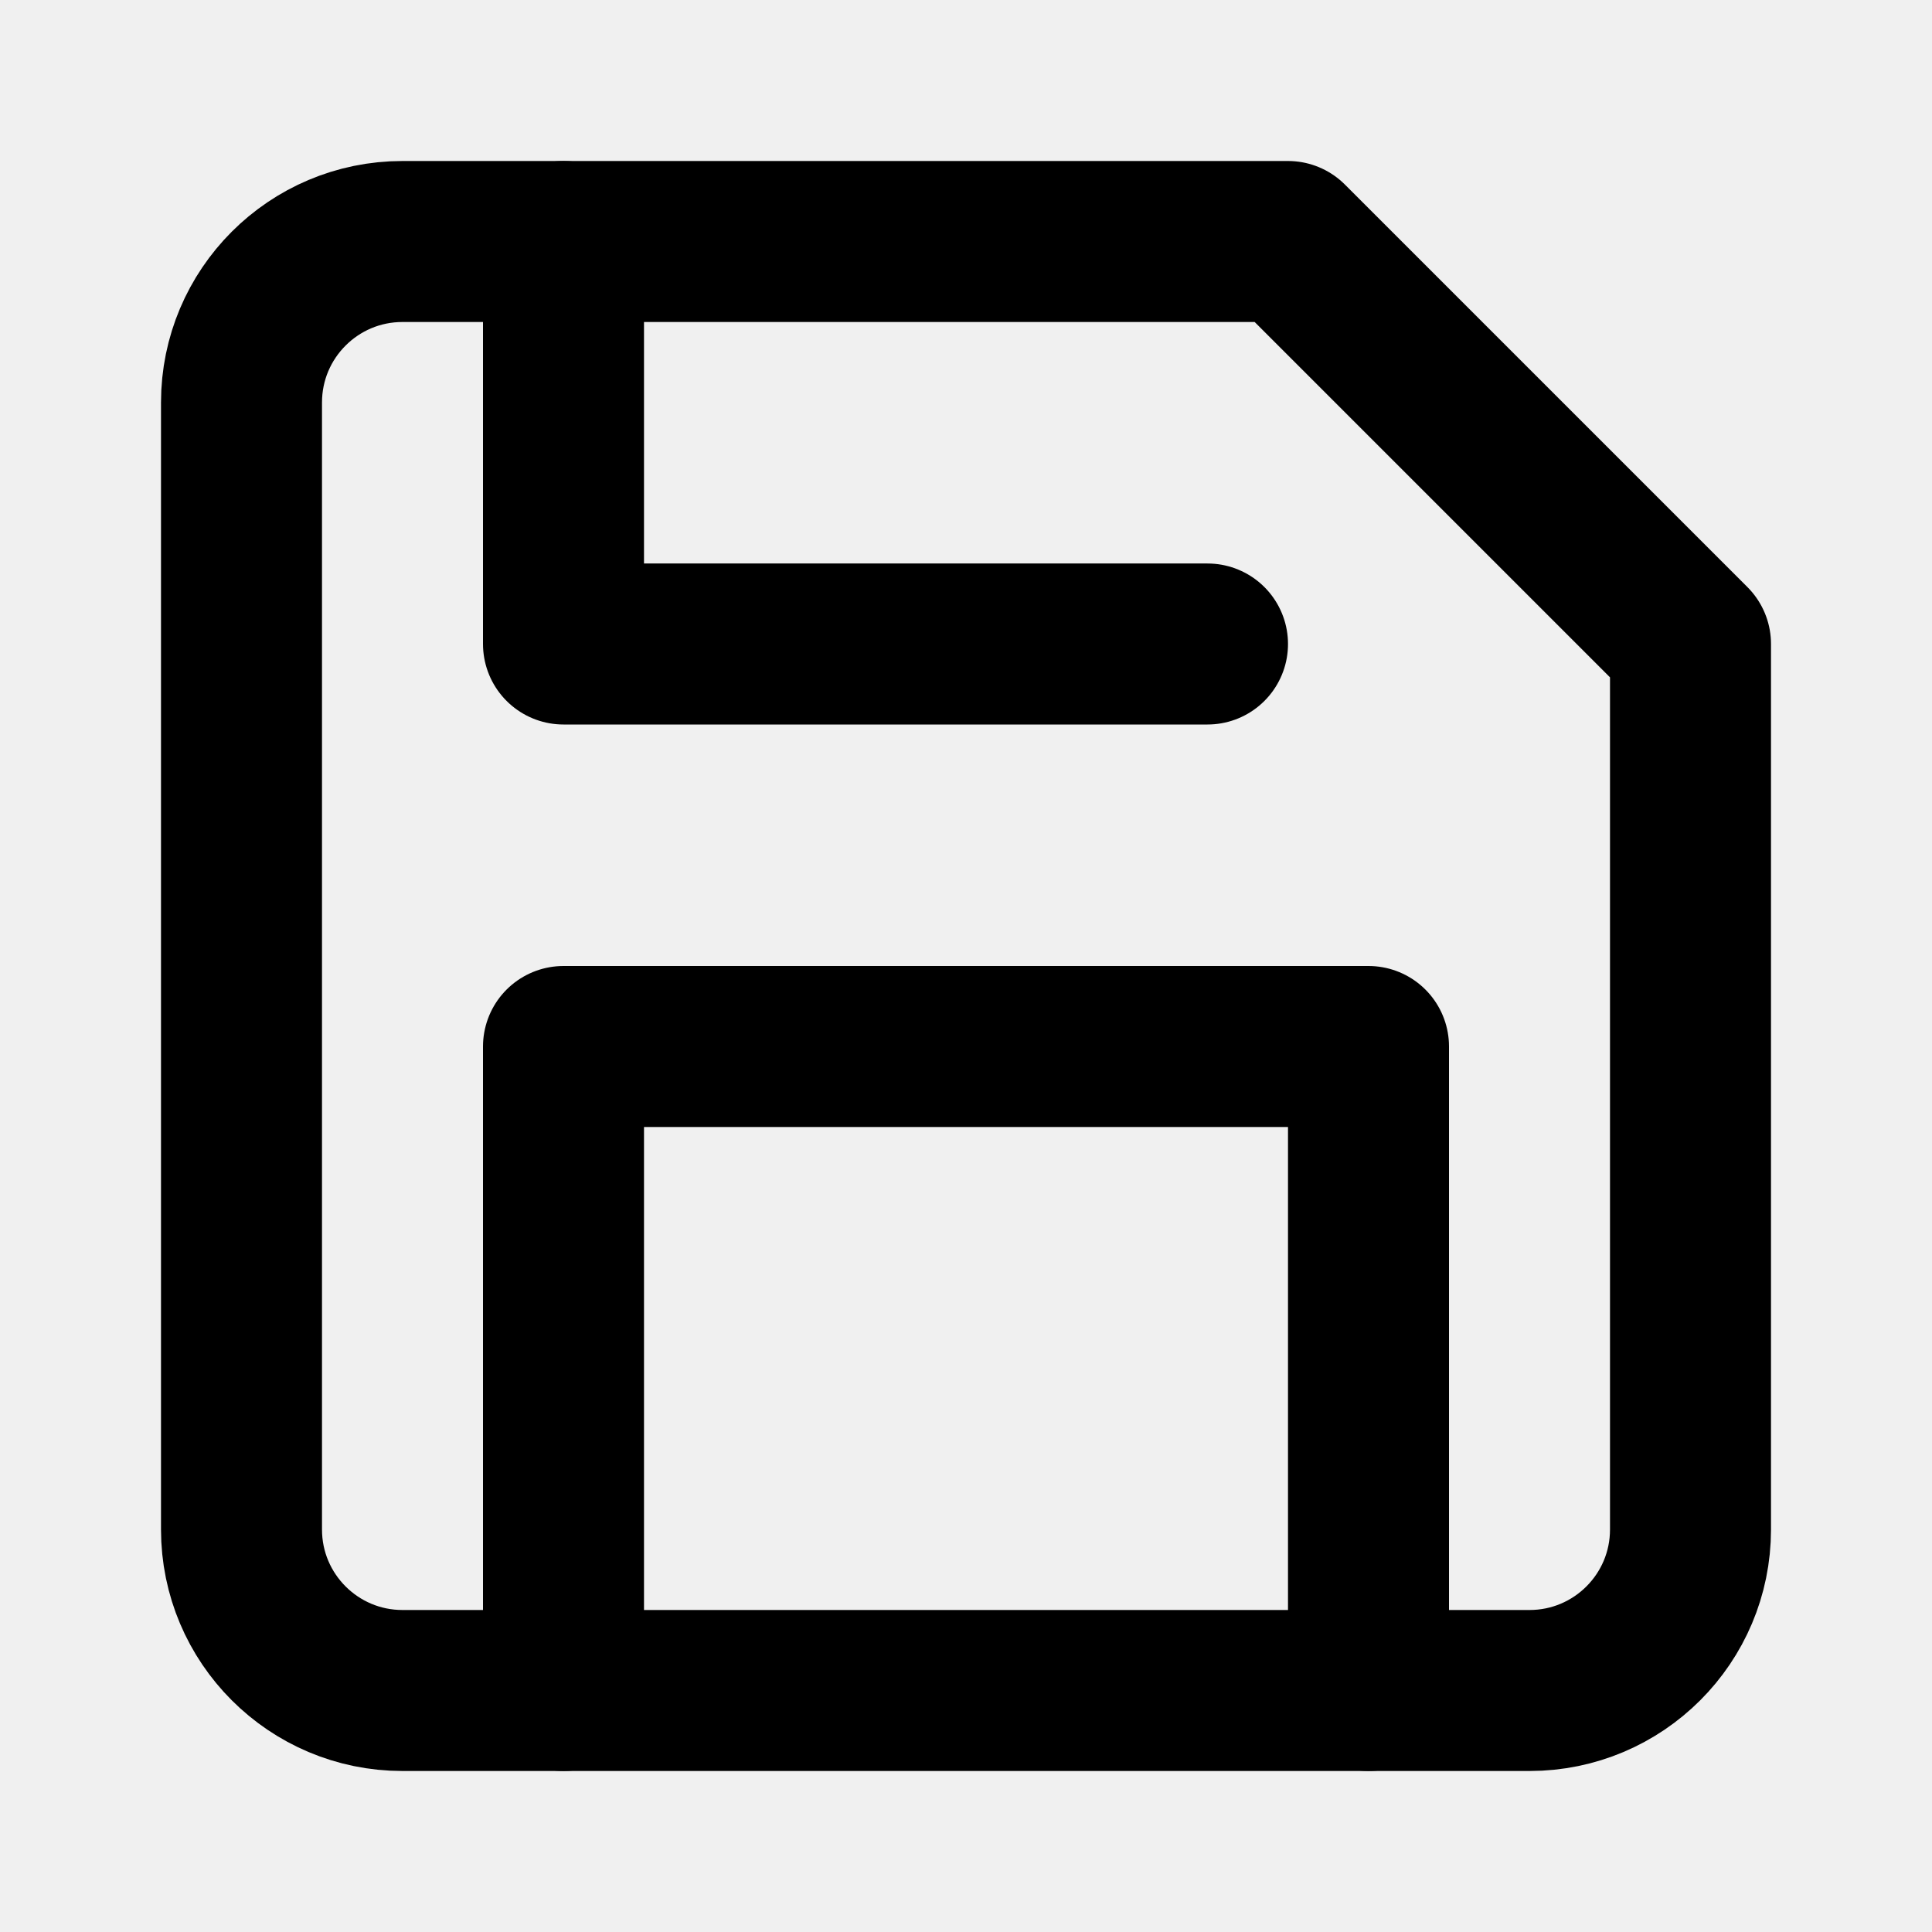
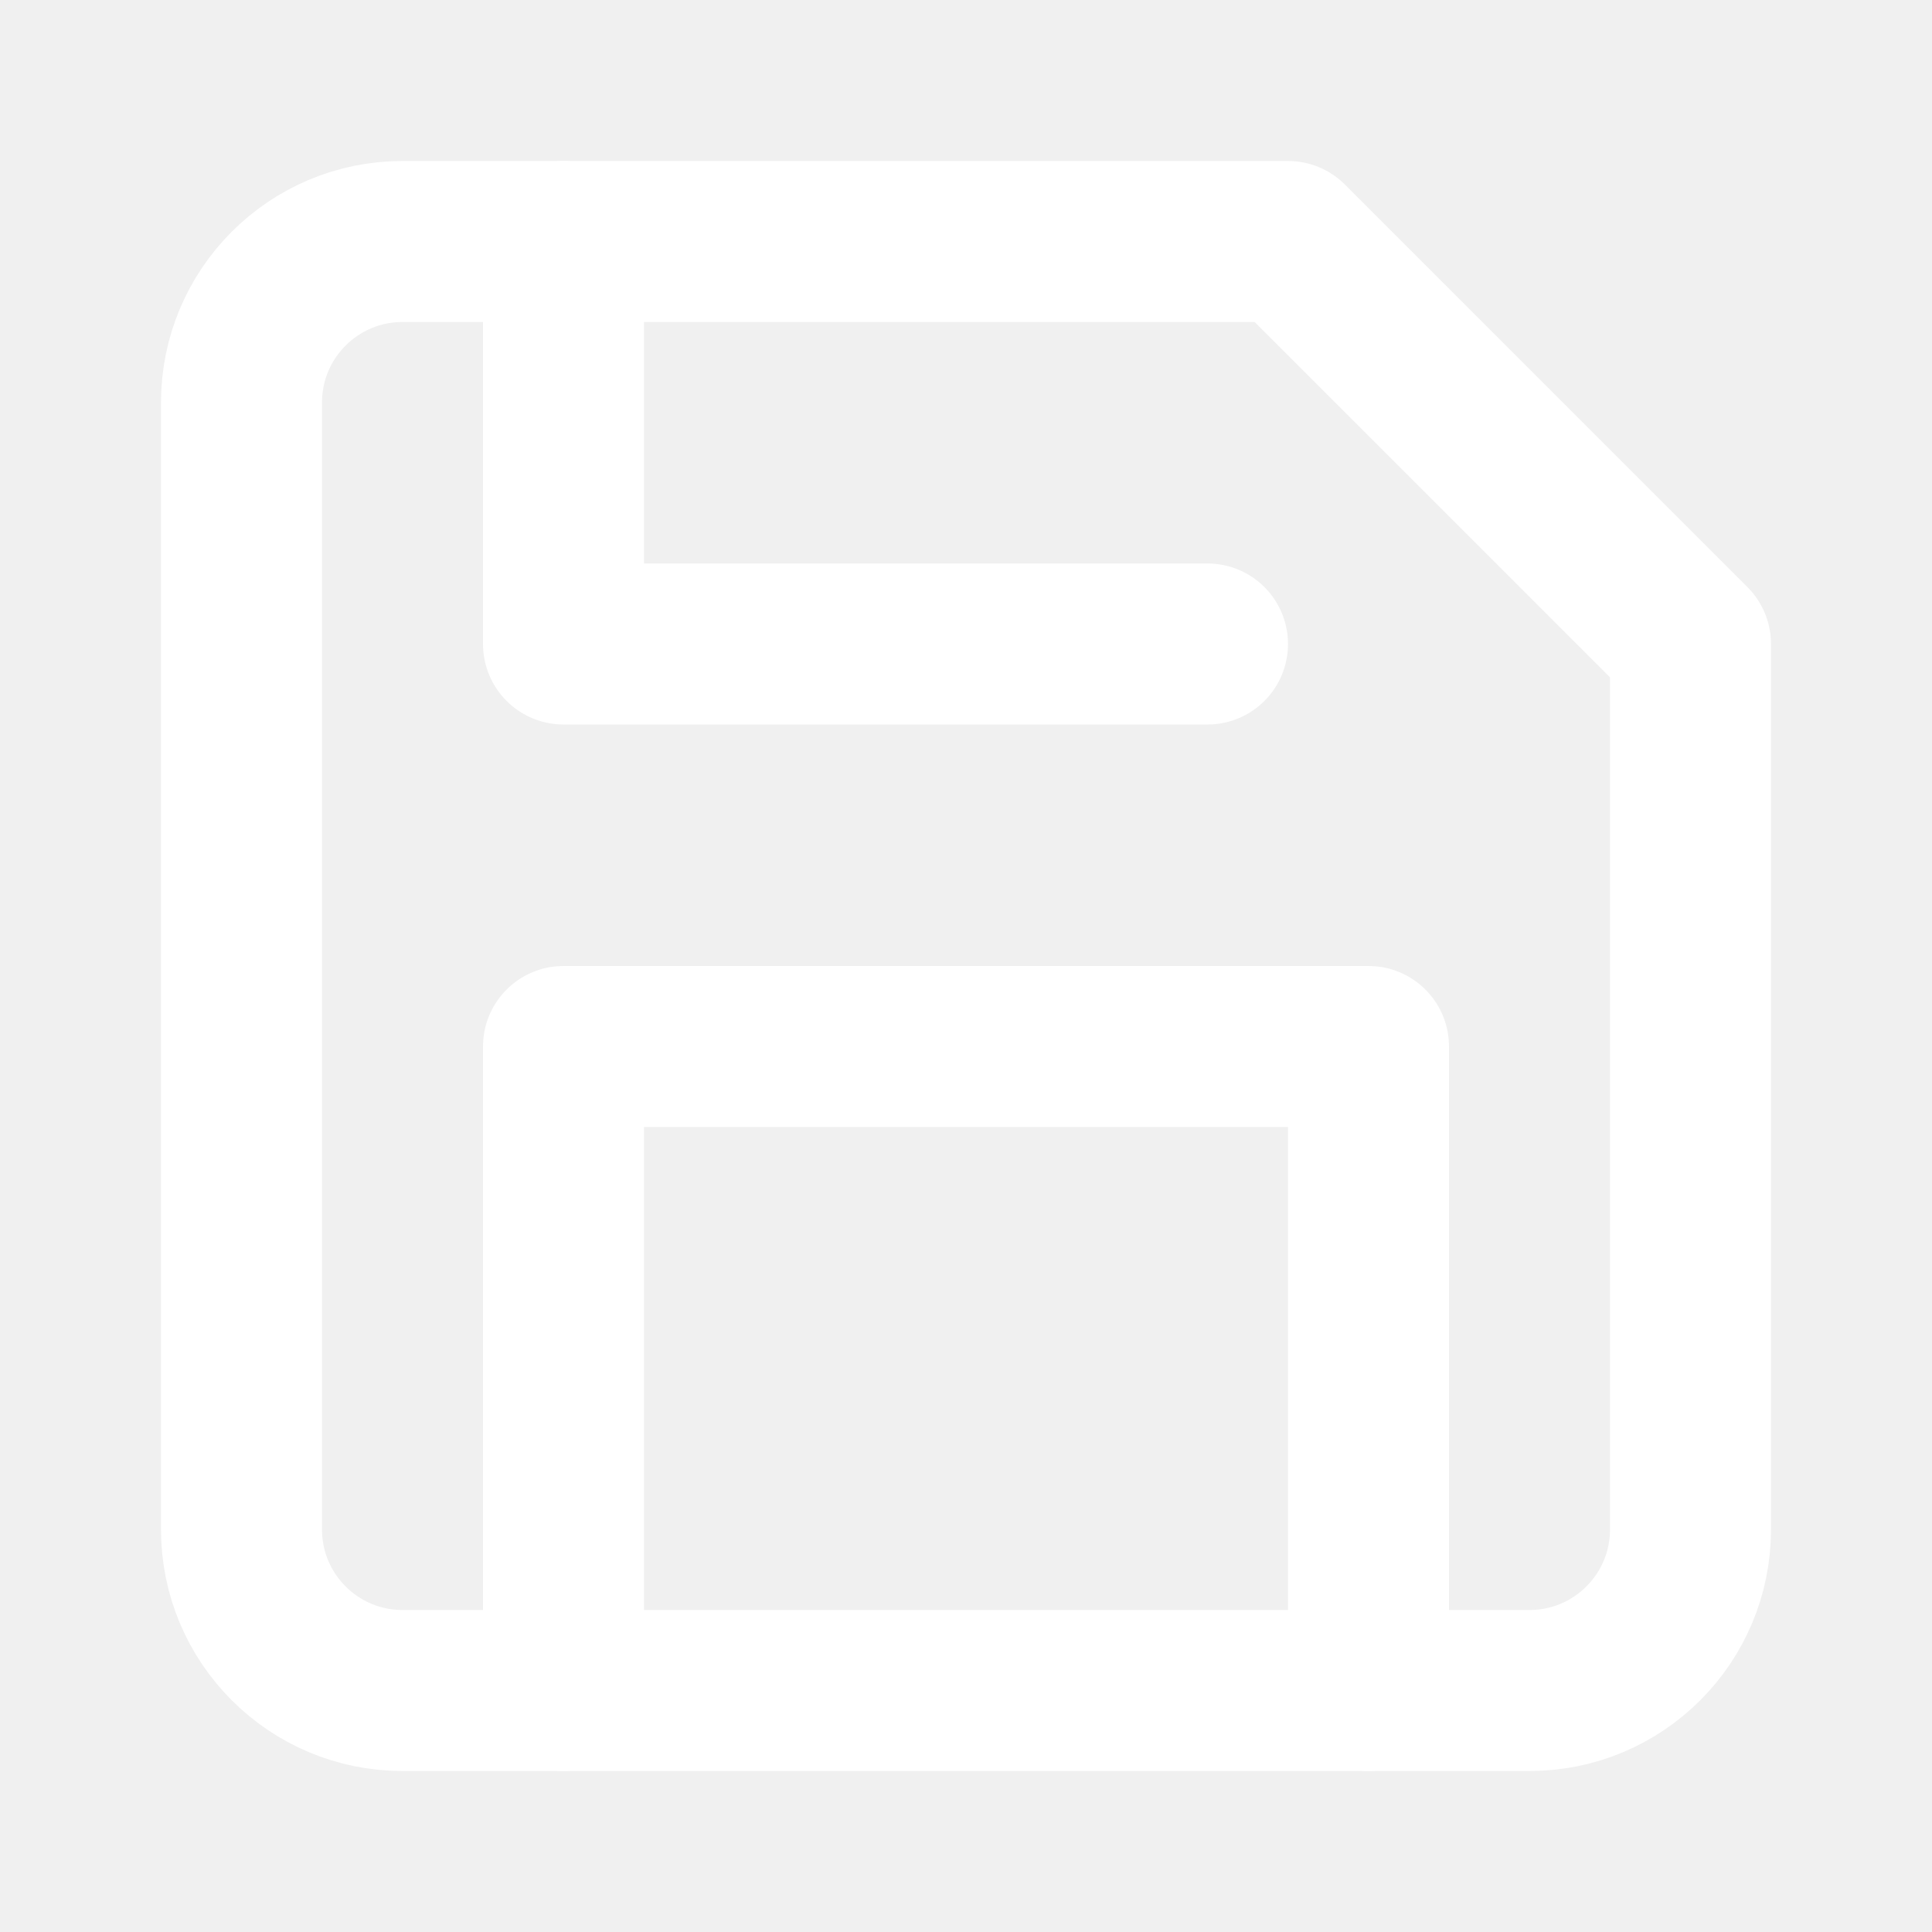
- <svg xmlns="http://www.w3.org/2000/svg" width="24" height="24" viewBox="0 0 24 24" fill="none" stroke="currentColor" stroke-width="2" stroke-linecap="round" stroke-linejoin="round" class="feather feather-save">
+ <svg xmlns="http://www.w3.org/2000/svg" width="24" height="24" viewBox="0 0 24 24" fill="none" stroke="#ffffff" stroke-width="2" stroke-linecap="round" stroke-linejoin="round" class="feather feather-save">
  <path d="M19 21H5a2 2 0 0 1-2-2V5a2 2 0 0 1 2-2h11l5 5v11a2 2 0 0 1-2 2z" />
  <polyline points="17 21 17 13 7 13 7 21" />
  <polyline points="7 3 7 8 15 8" />
</svg>
